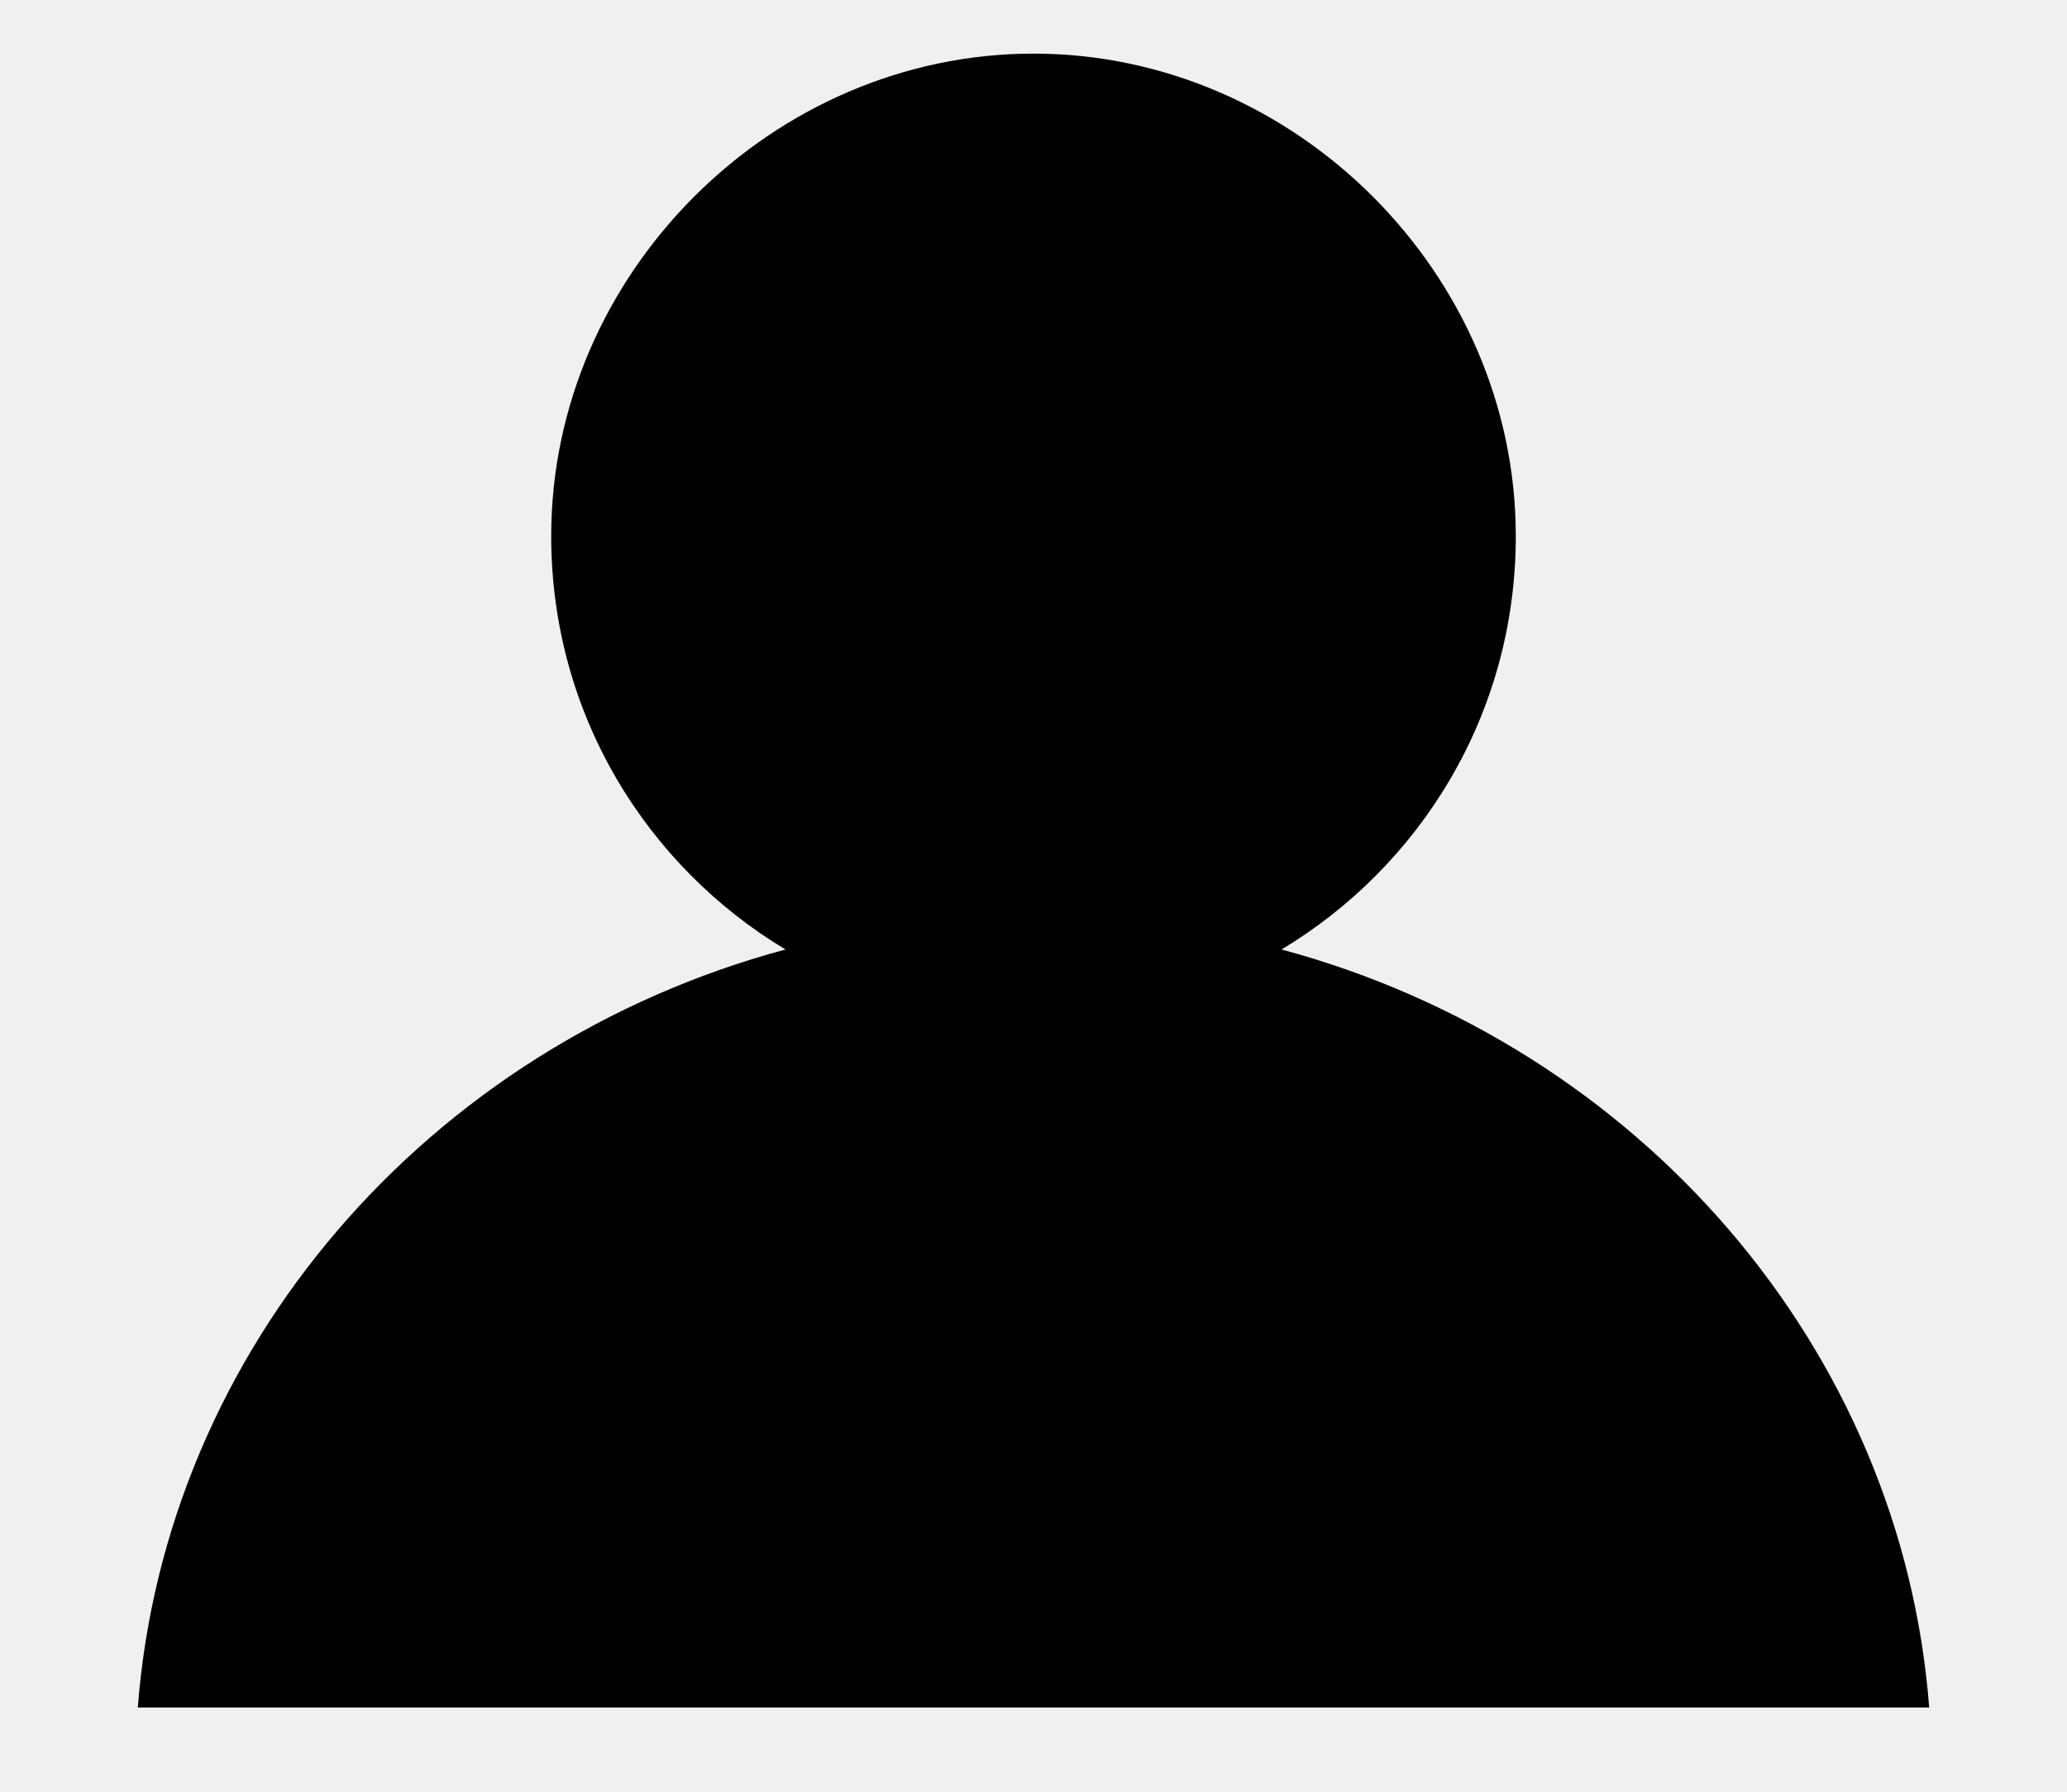
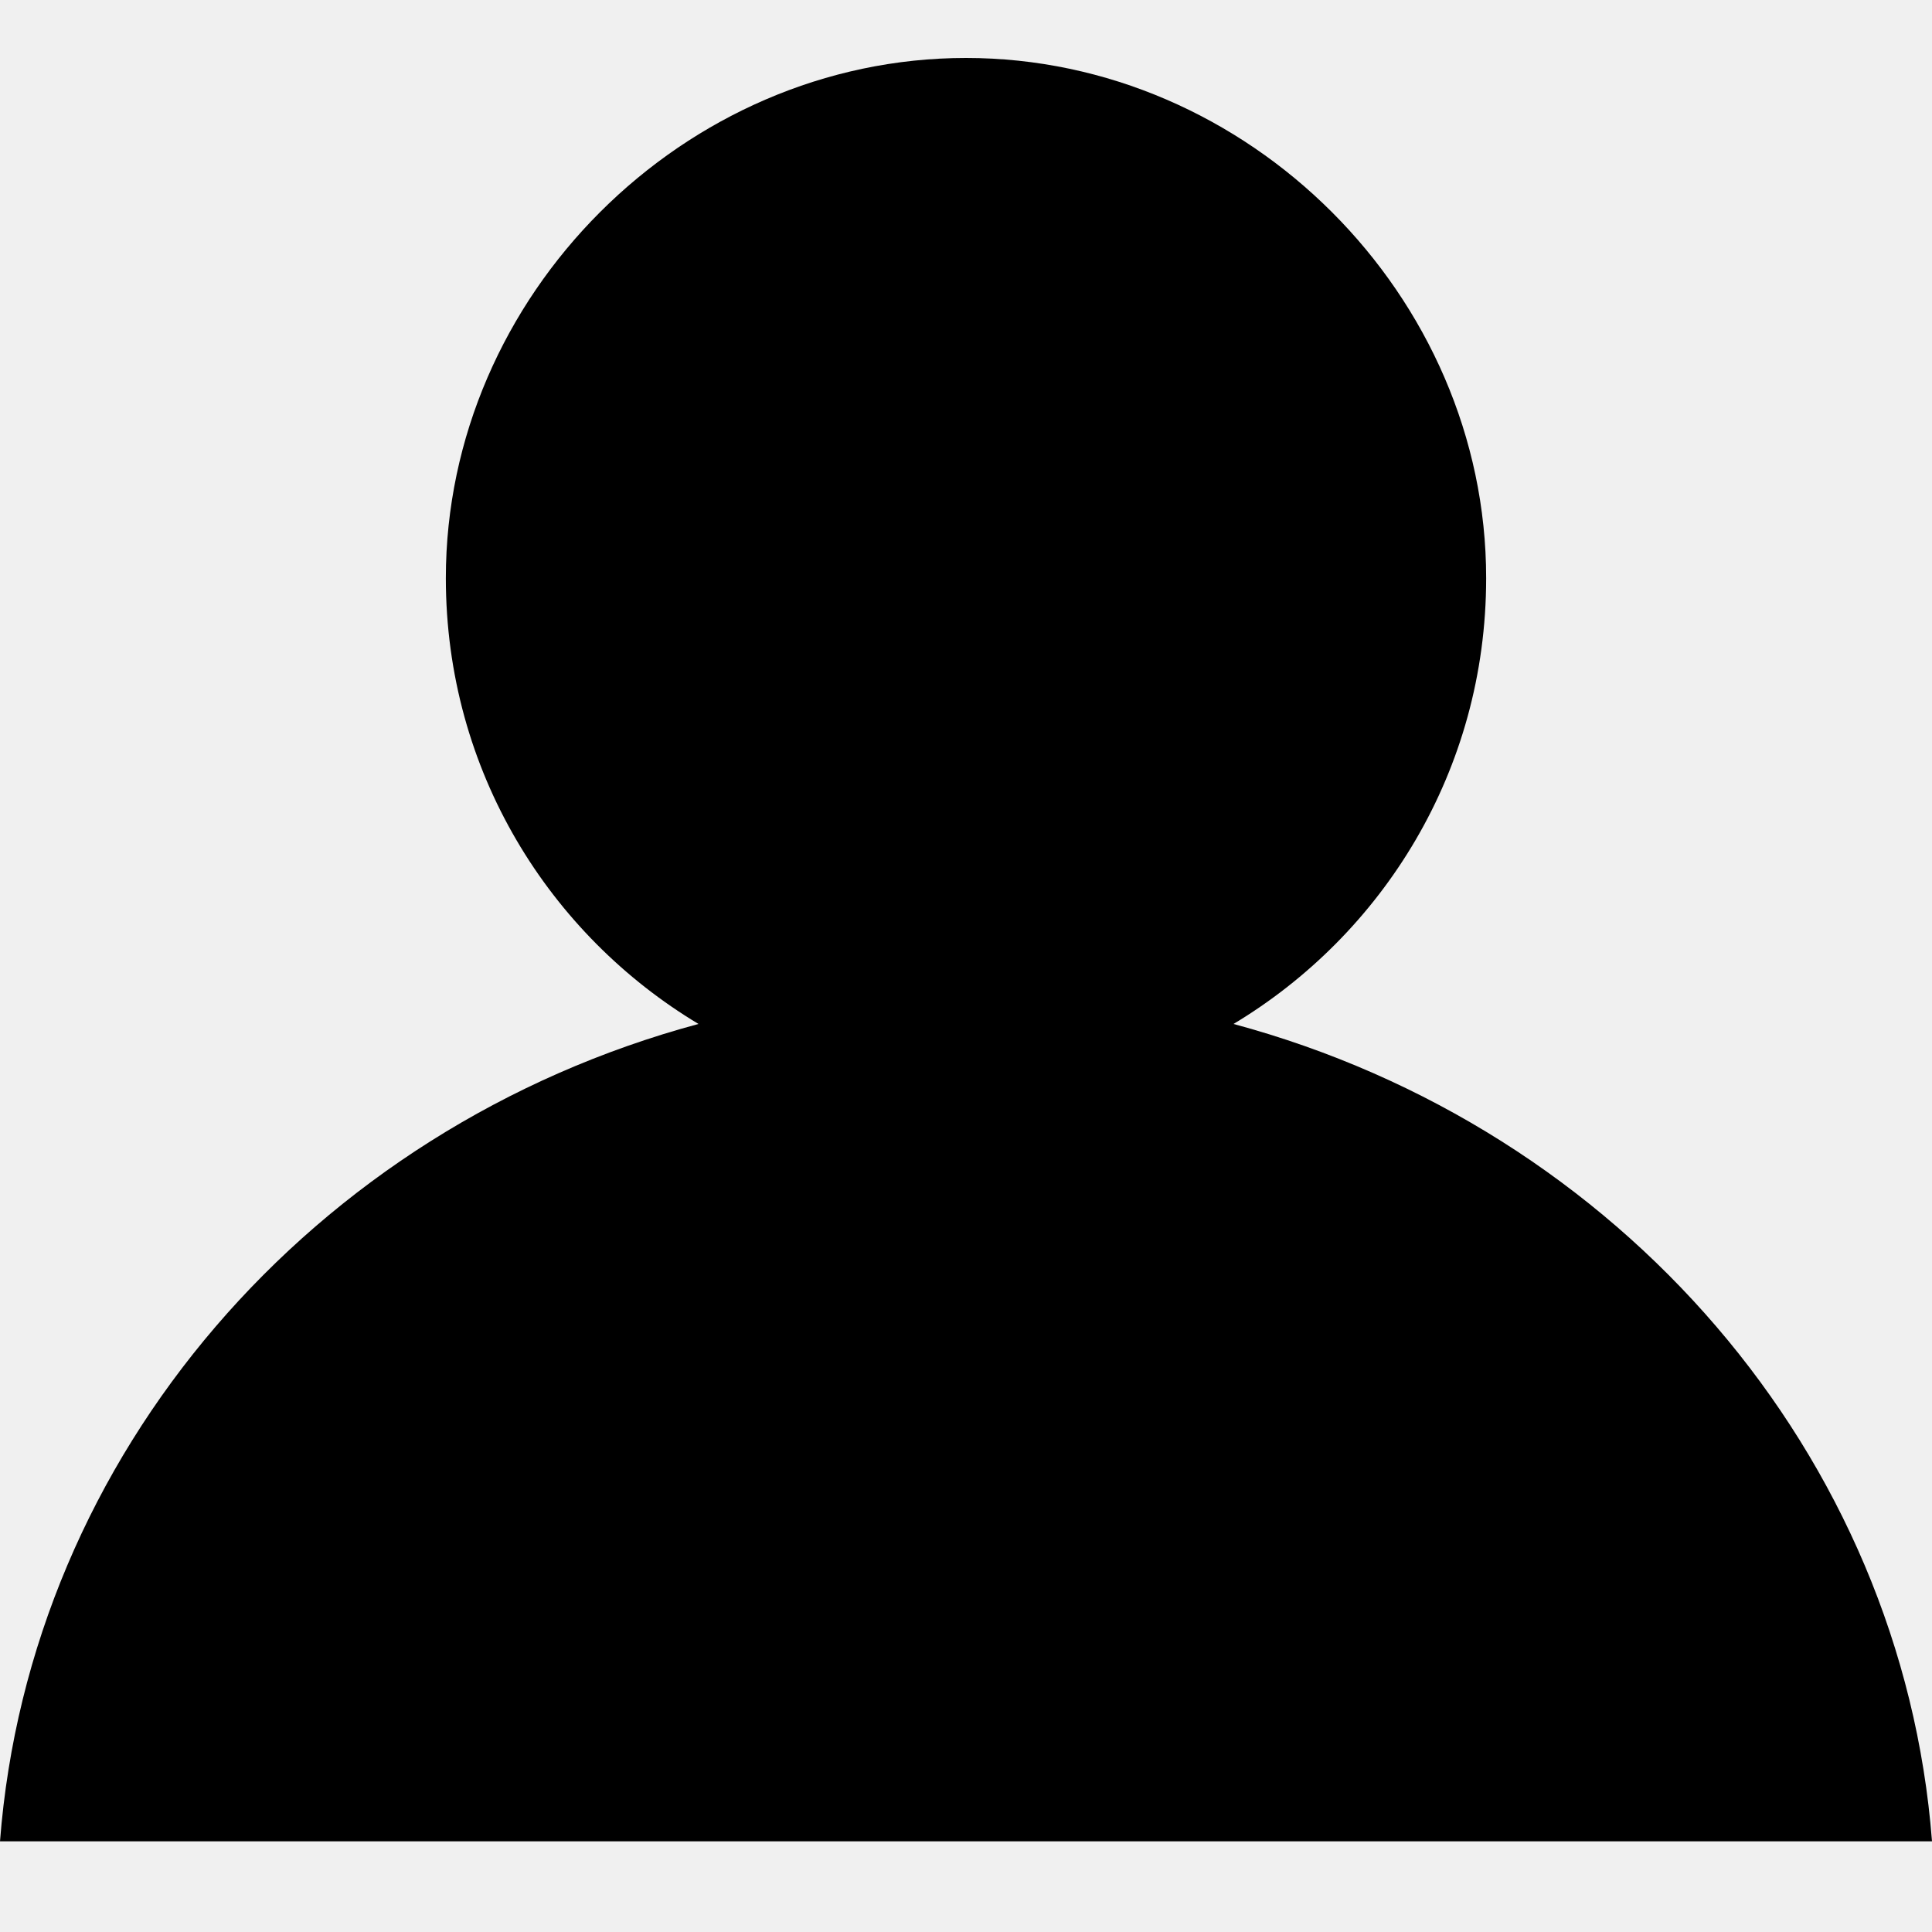
- <svg xmlns="http://www.w3.org/2000/svg" width="15" height="13" viewBox="0 0 15 13" fill="none">
-   <g clip-path="url(#clip0_12246_630)">
-     <path d="M1 12.389H14C13.8 9.789 11.9 7.589 9.3 6.889C10.3 6.289 11 5.189 11 3.889C11 1.989 9.4 0.389 7.5 0.389C5.6 0.389 4 1.989 4 3.889C4 5.189 4.7 6.289 5.7 6.889C3.1 7.589 1.2 9.789 1 12.389Z" fill="black" />
-   </g>
-   <defs>
-     <clipPath id="clip0_12246_630">
-       <rect width="15" height="12" fill="white" transform="translate(0 0.388916)" />
-     </clipPath>
-   </defs>
+ <svg xmlns="http://www.w3.org/2000/svg" width="13" height="13" viewBox="0 0 13 13" fill="none">
+   <path d="M0 12.39h13c-.2-2.6-2.1-4.8-4.7-5.5 1-.6 1.7-1.7 1.7-3 0-1.9-1.6-3.5-3.5-3.5S3 1.99 3 3.89c0 1.3.7 2.4 1.7 3-2.6.7-4.5 2.9-4.7 5.5Z" fill="#000" />
</svg>
